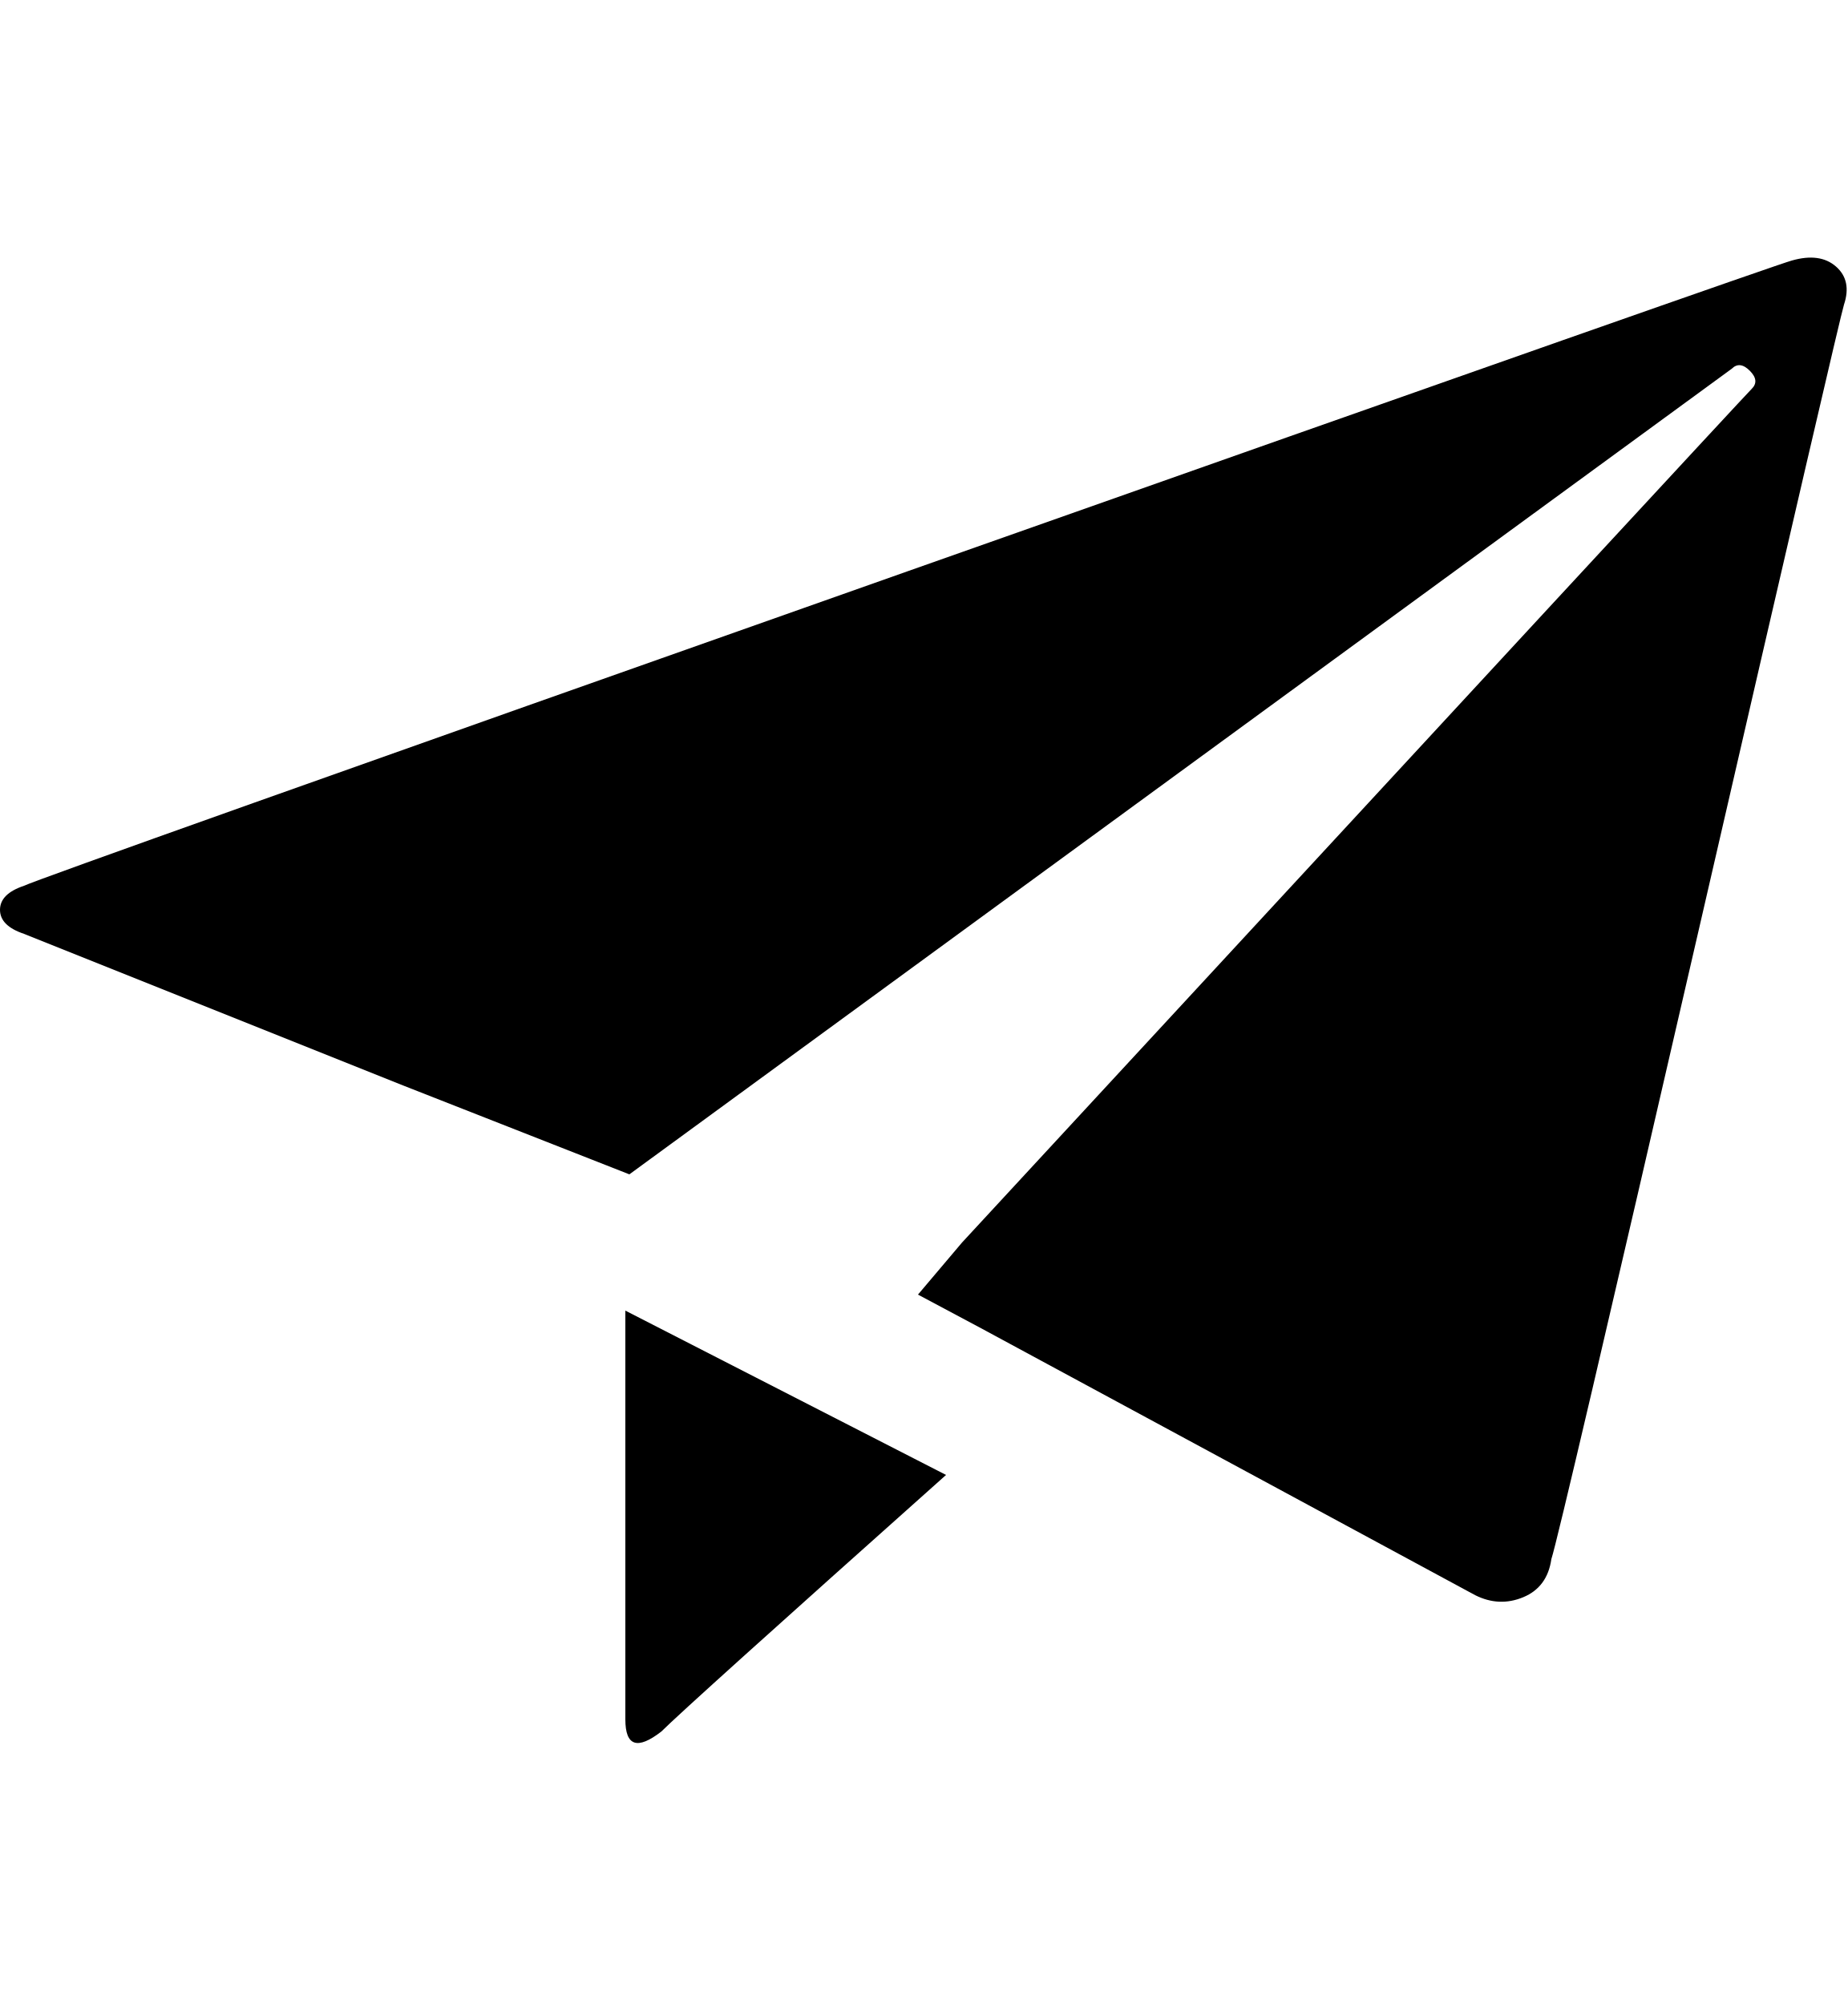
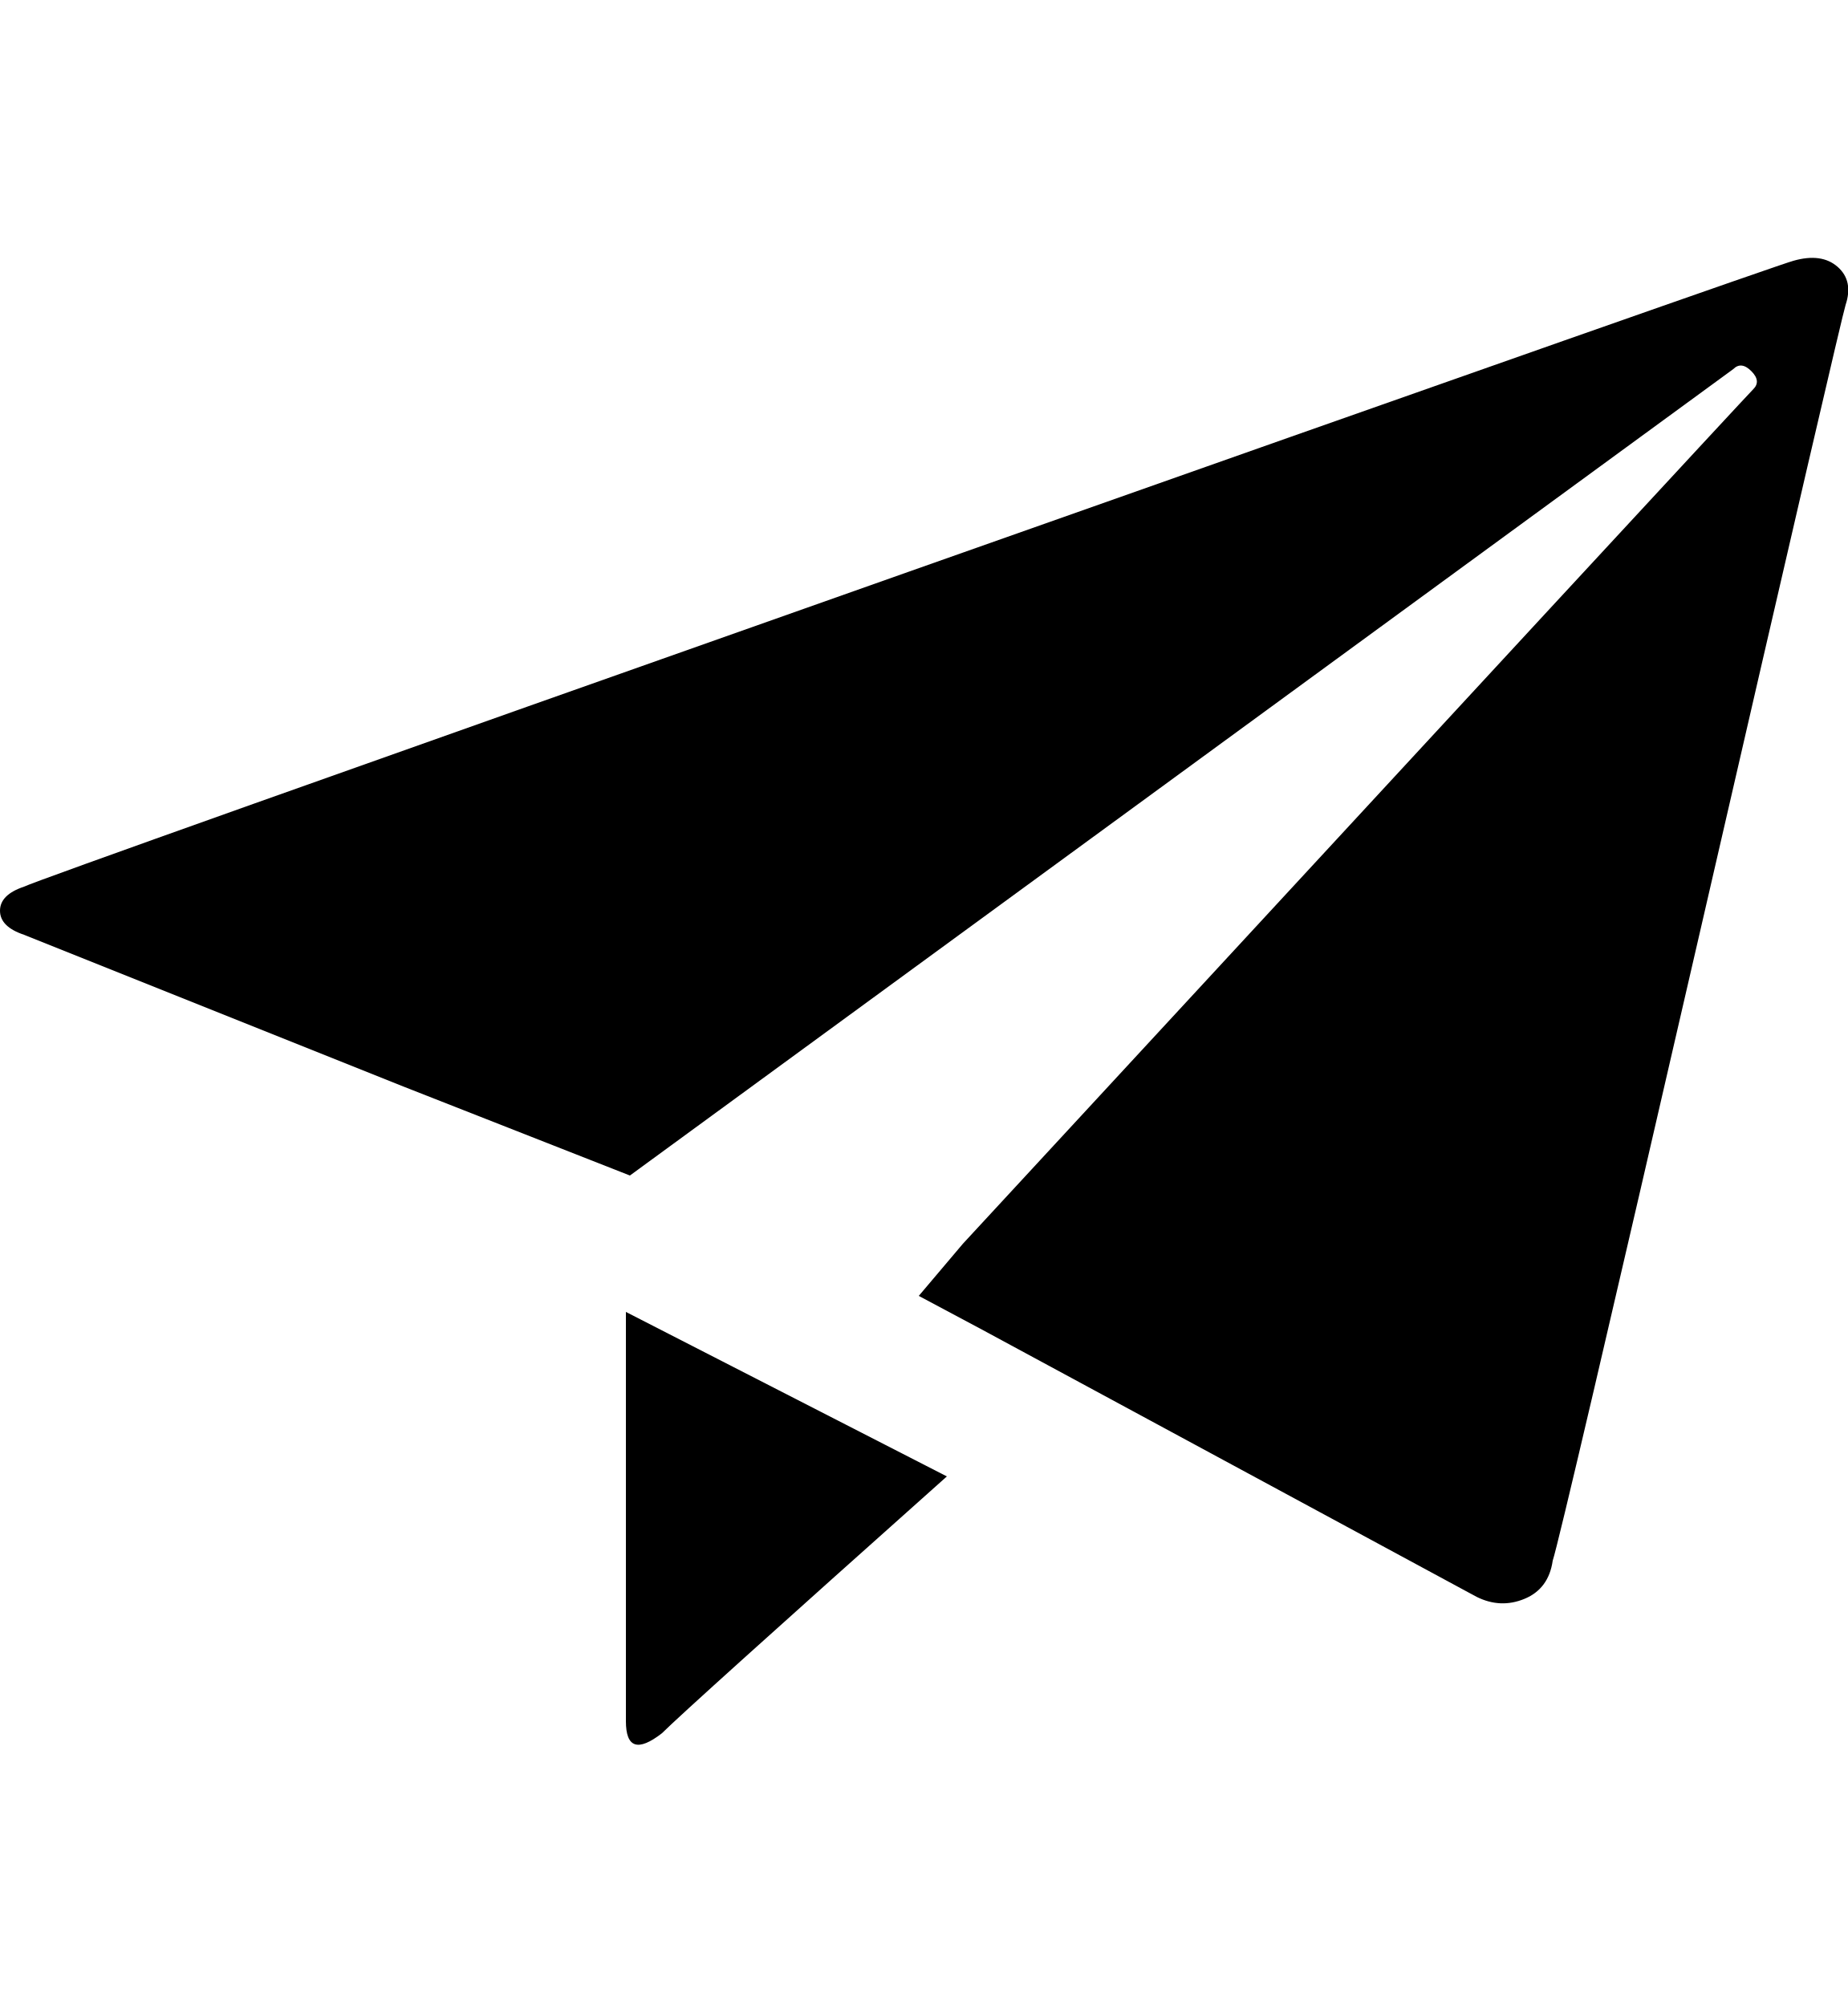
- <svg xmlns="http://www.w3.org/2000/svg" height="1000" width="922">
-   <path d="M894 130q14-4 22 3t4 19q-2 6-72 310t-74 316q-2 14-14 19t-24-1l-248-134-30-16 22-26q388-420 394-426 4-4-1-9t-9-1l-550 402-112-44-190-76q-12-4-12-12t12-12q8-4 441-157t441-155zm-582 728l0-204l160 82q-130 116-142 128-18 14-18-6z" />
+ <svg xmlns="http://www.w3.org/2000/svg" height="1000" width="921">
+   <path d="M894 130q14 -4 22 3t4 19q-2 6 -72 310t-74 316q-2 14 -14 19t-24 -1l-248 -134 -30 -16 22 -26q388 -420 394 -426 4 -4 -1 -9t-9 -1l-550 402 -112 -44 -190 -76q-12 -4 -12 -12t12 -12q8 -4 441 -157t441 -155zm-582 728l0 -204l160 82q-130 116 -142 128 -18 14 -18 -6z" />
</svg>
